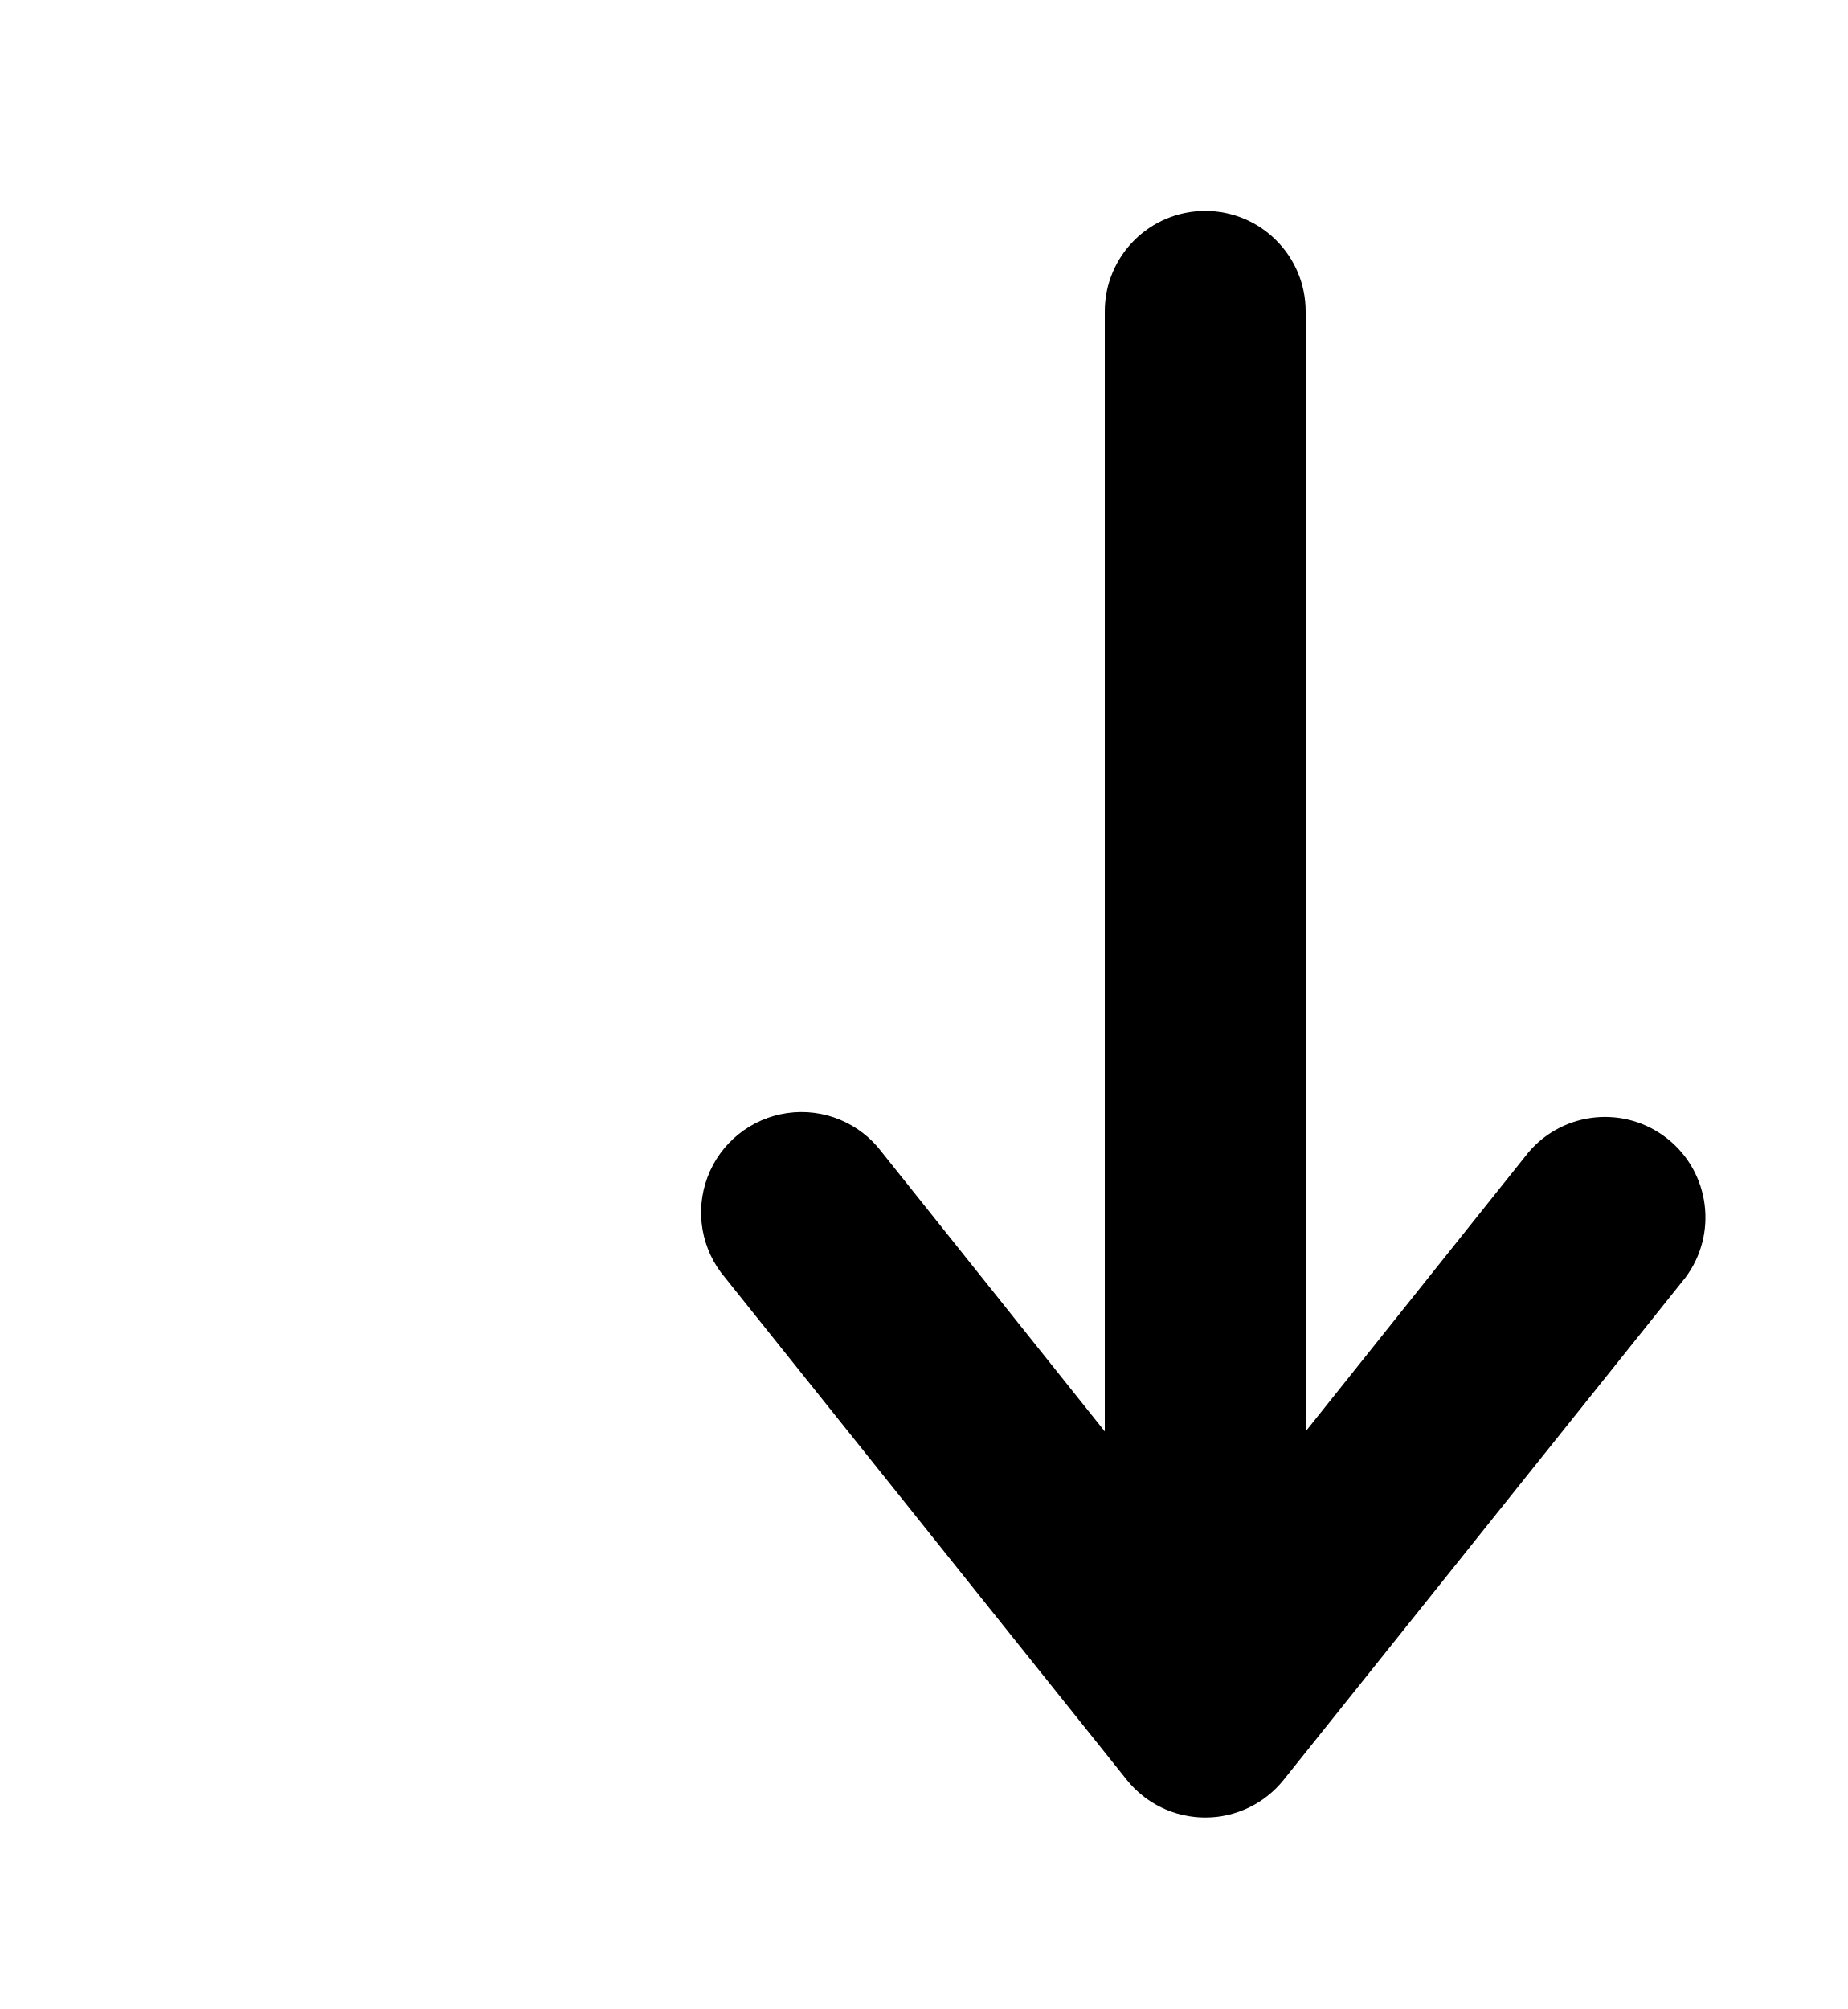
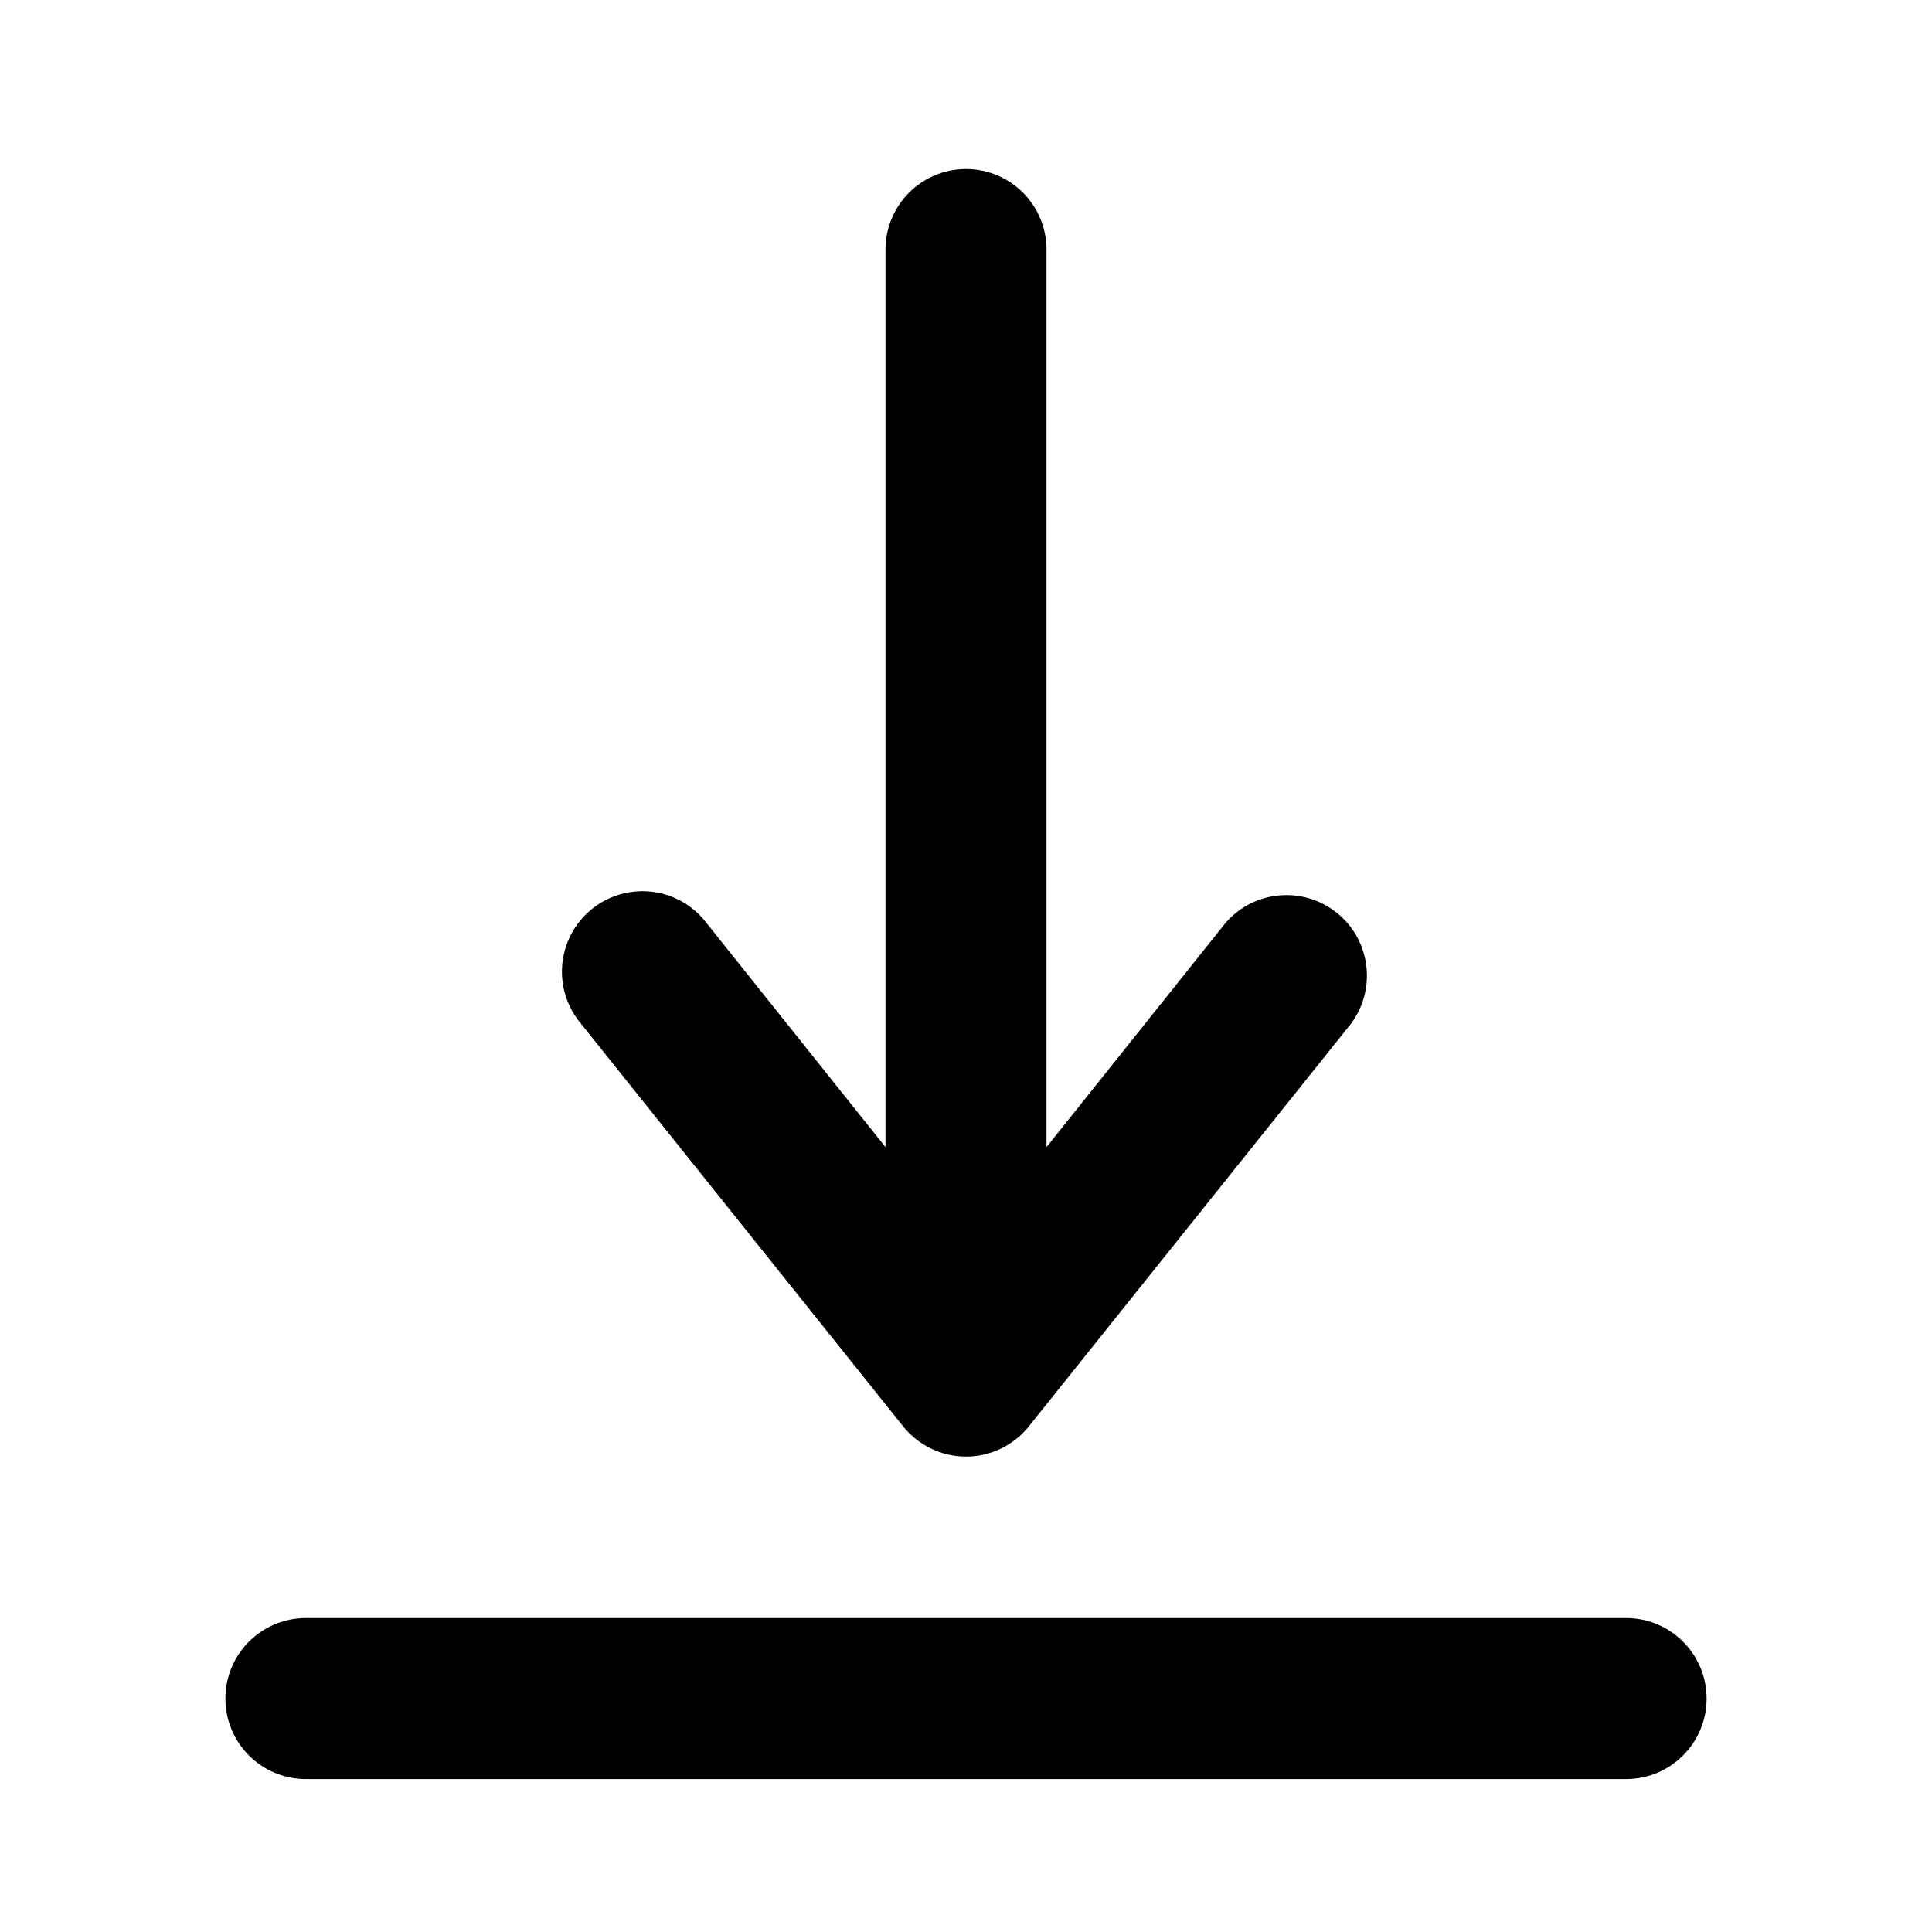
- <svg xmlns="http://www.w3.org/2000/svg" viewbox="0 0 24 24">
+ <svg xmlns="http://www.w3.org/2000/svg" viewBox="0 0 24 24">
  <path class="icon__shape" fill="currentColor" fill-rule="nonzero" d="M20.2 20.1H3.8a1 1 0 0 0 0 2h16.4a1 1 0 0 0 0-2zm-8.98-2.38a1 1 0 0 0 1.56 0l4-5a1 1 0 0 0-1.56-1.25L13 14.25V3.1a1 1 0 0 0-2 0v11.15l-2.22-2.78a1 1 0 1 0-1.56 1.25l4 5z" />
</svg>
